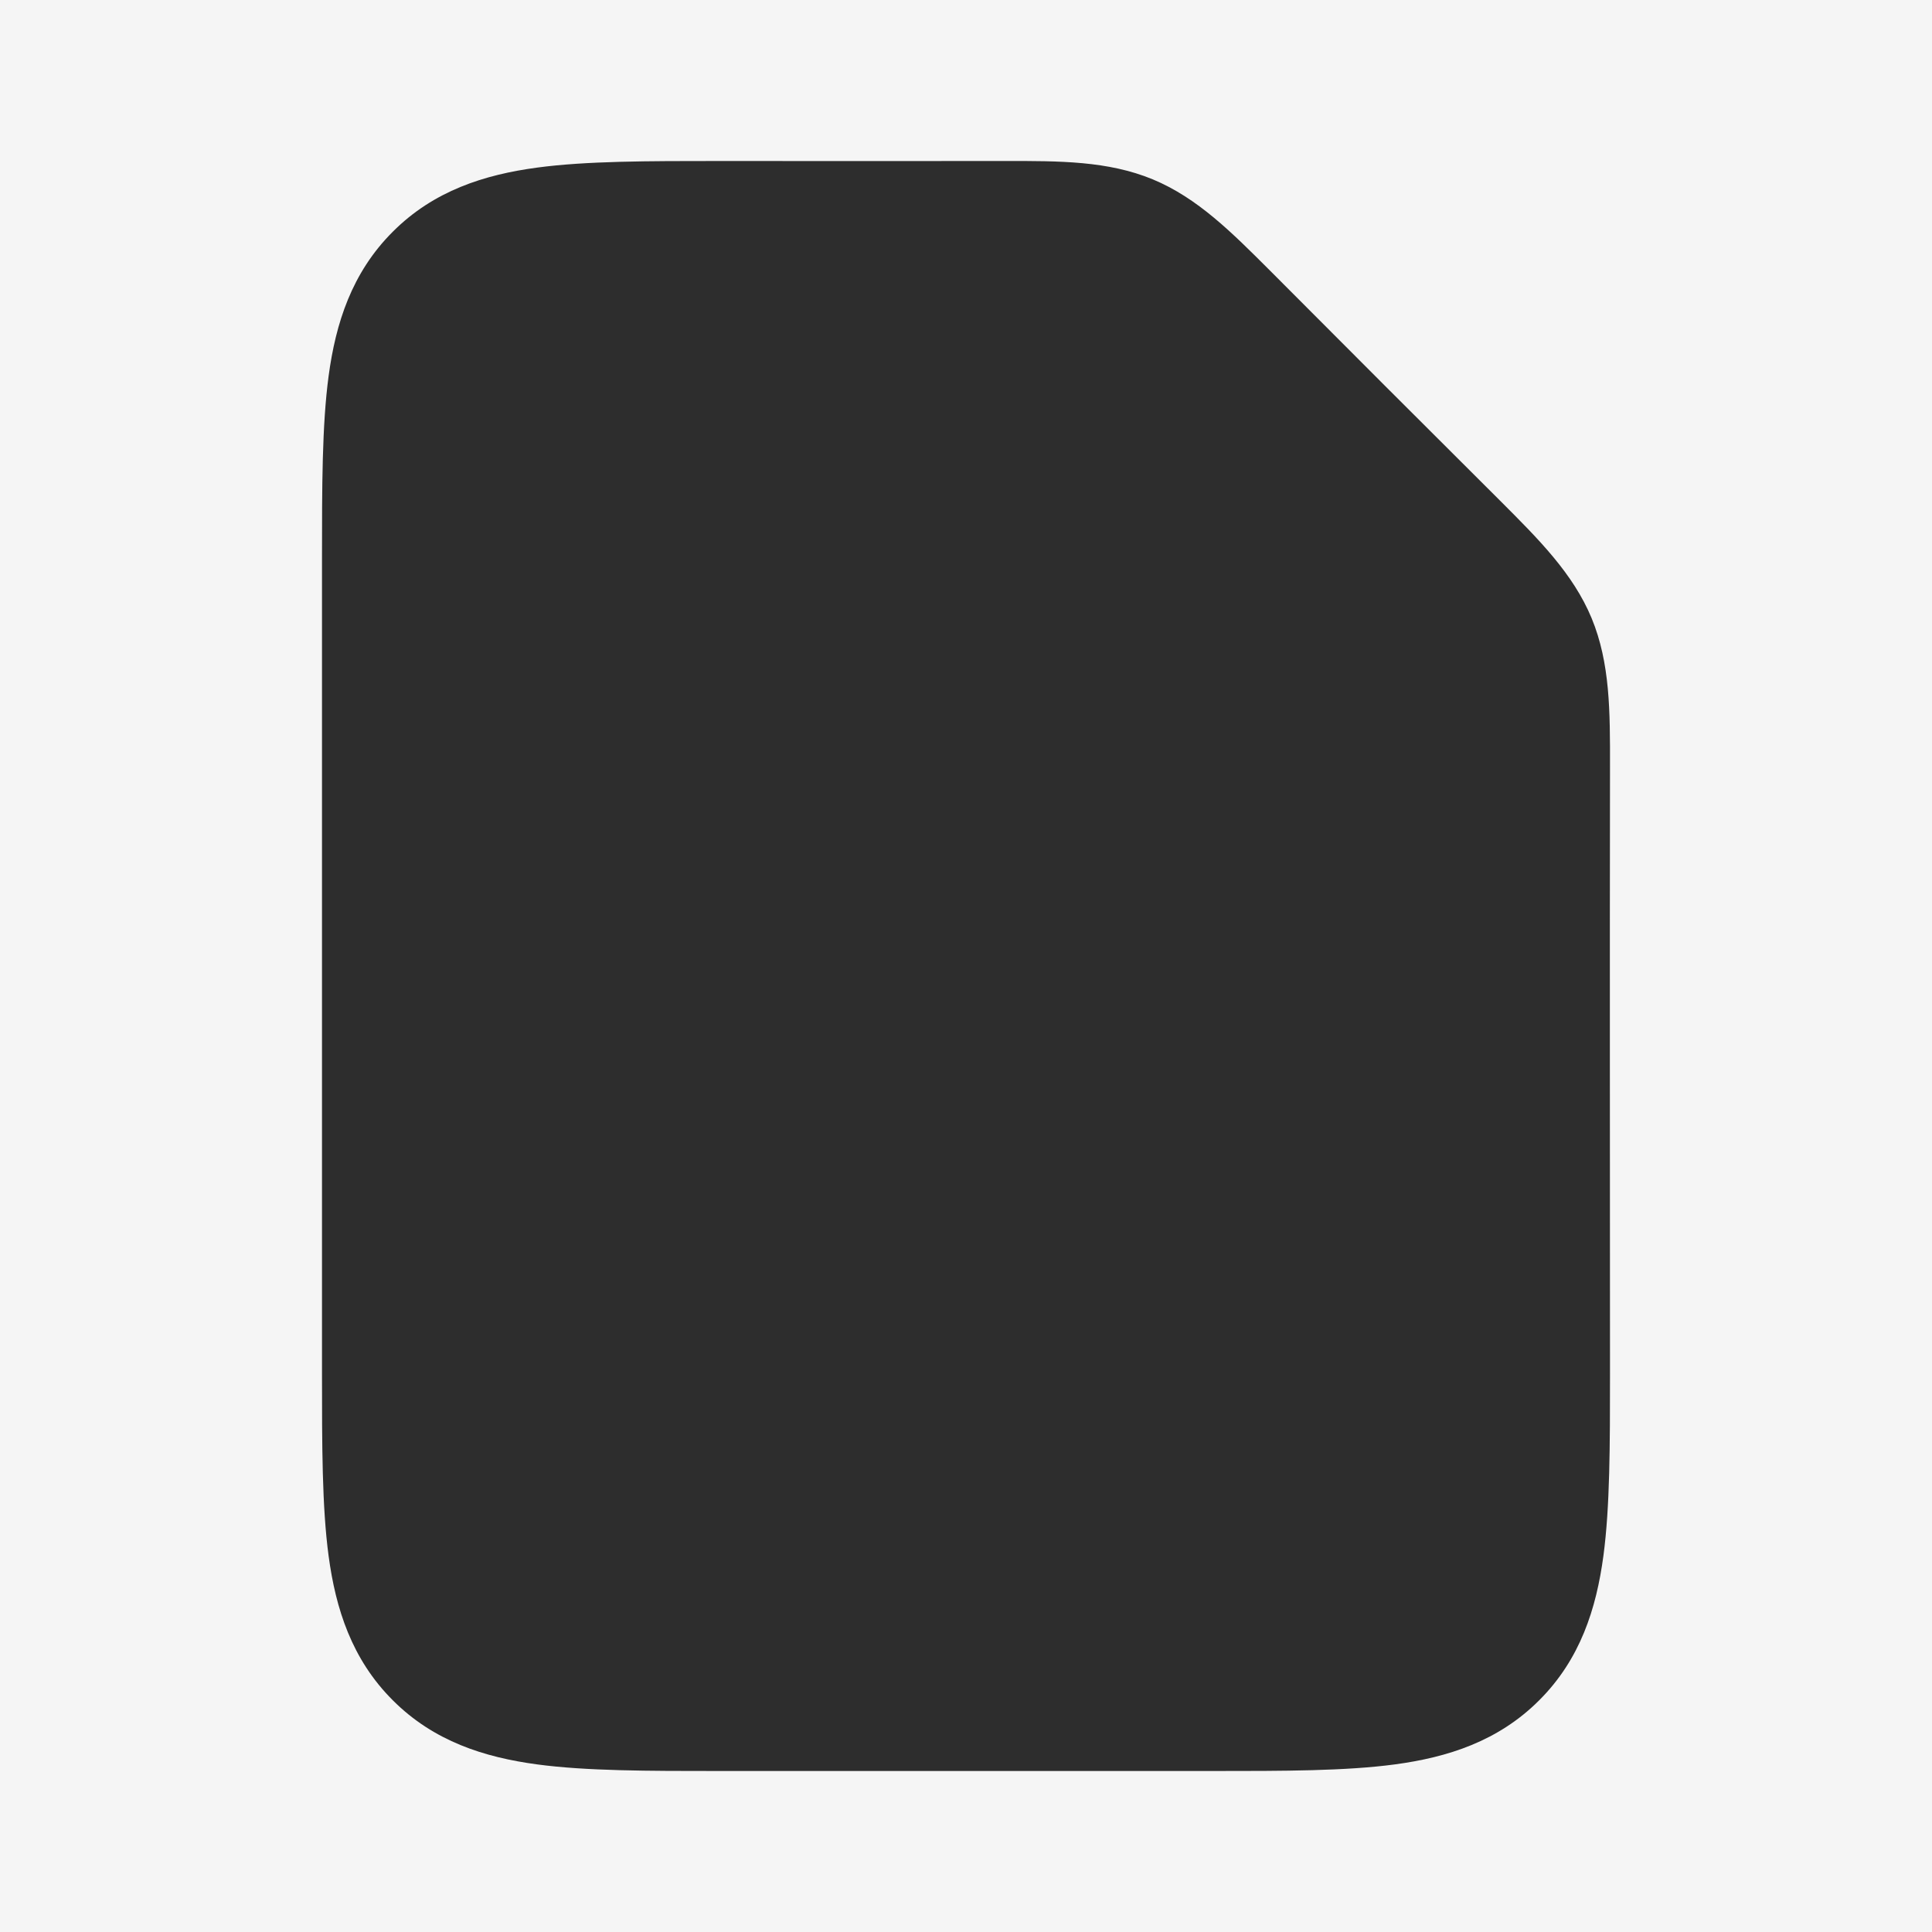
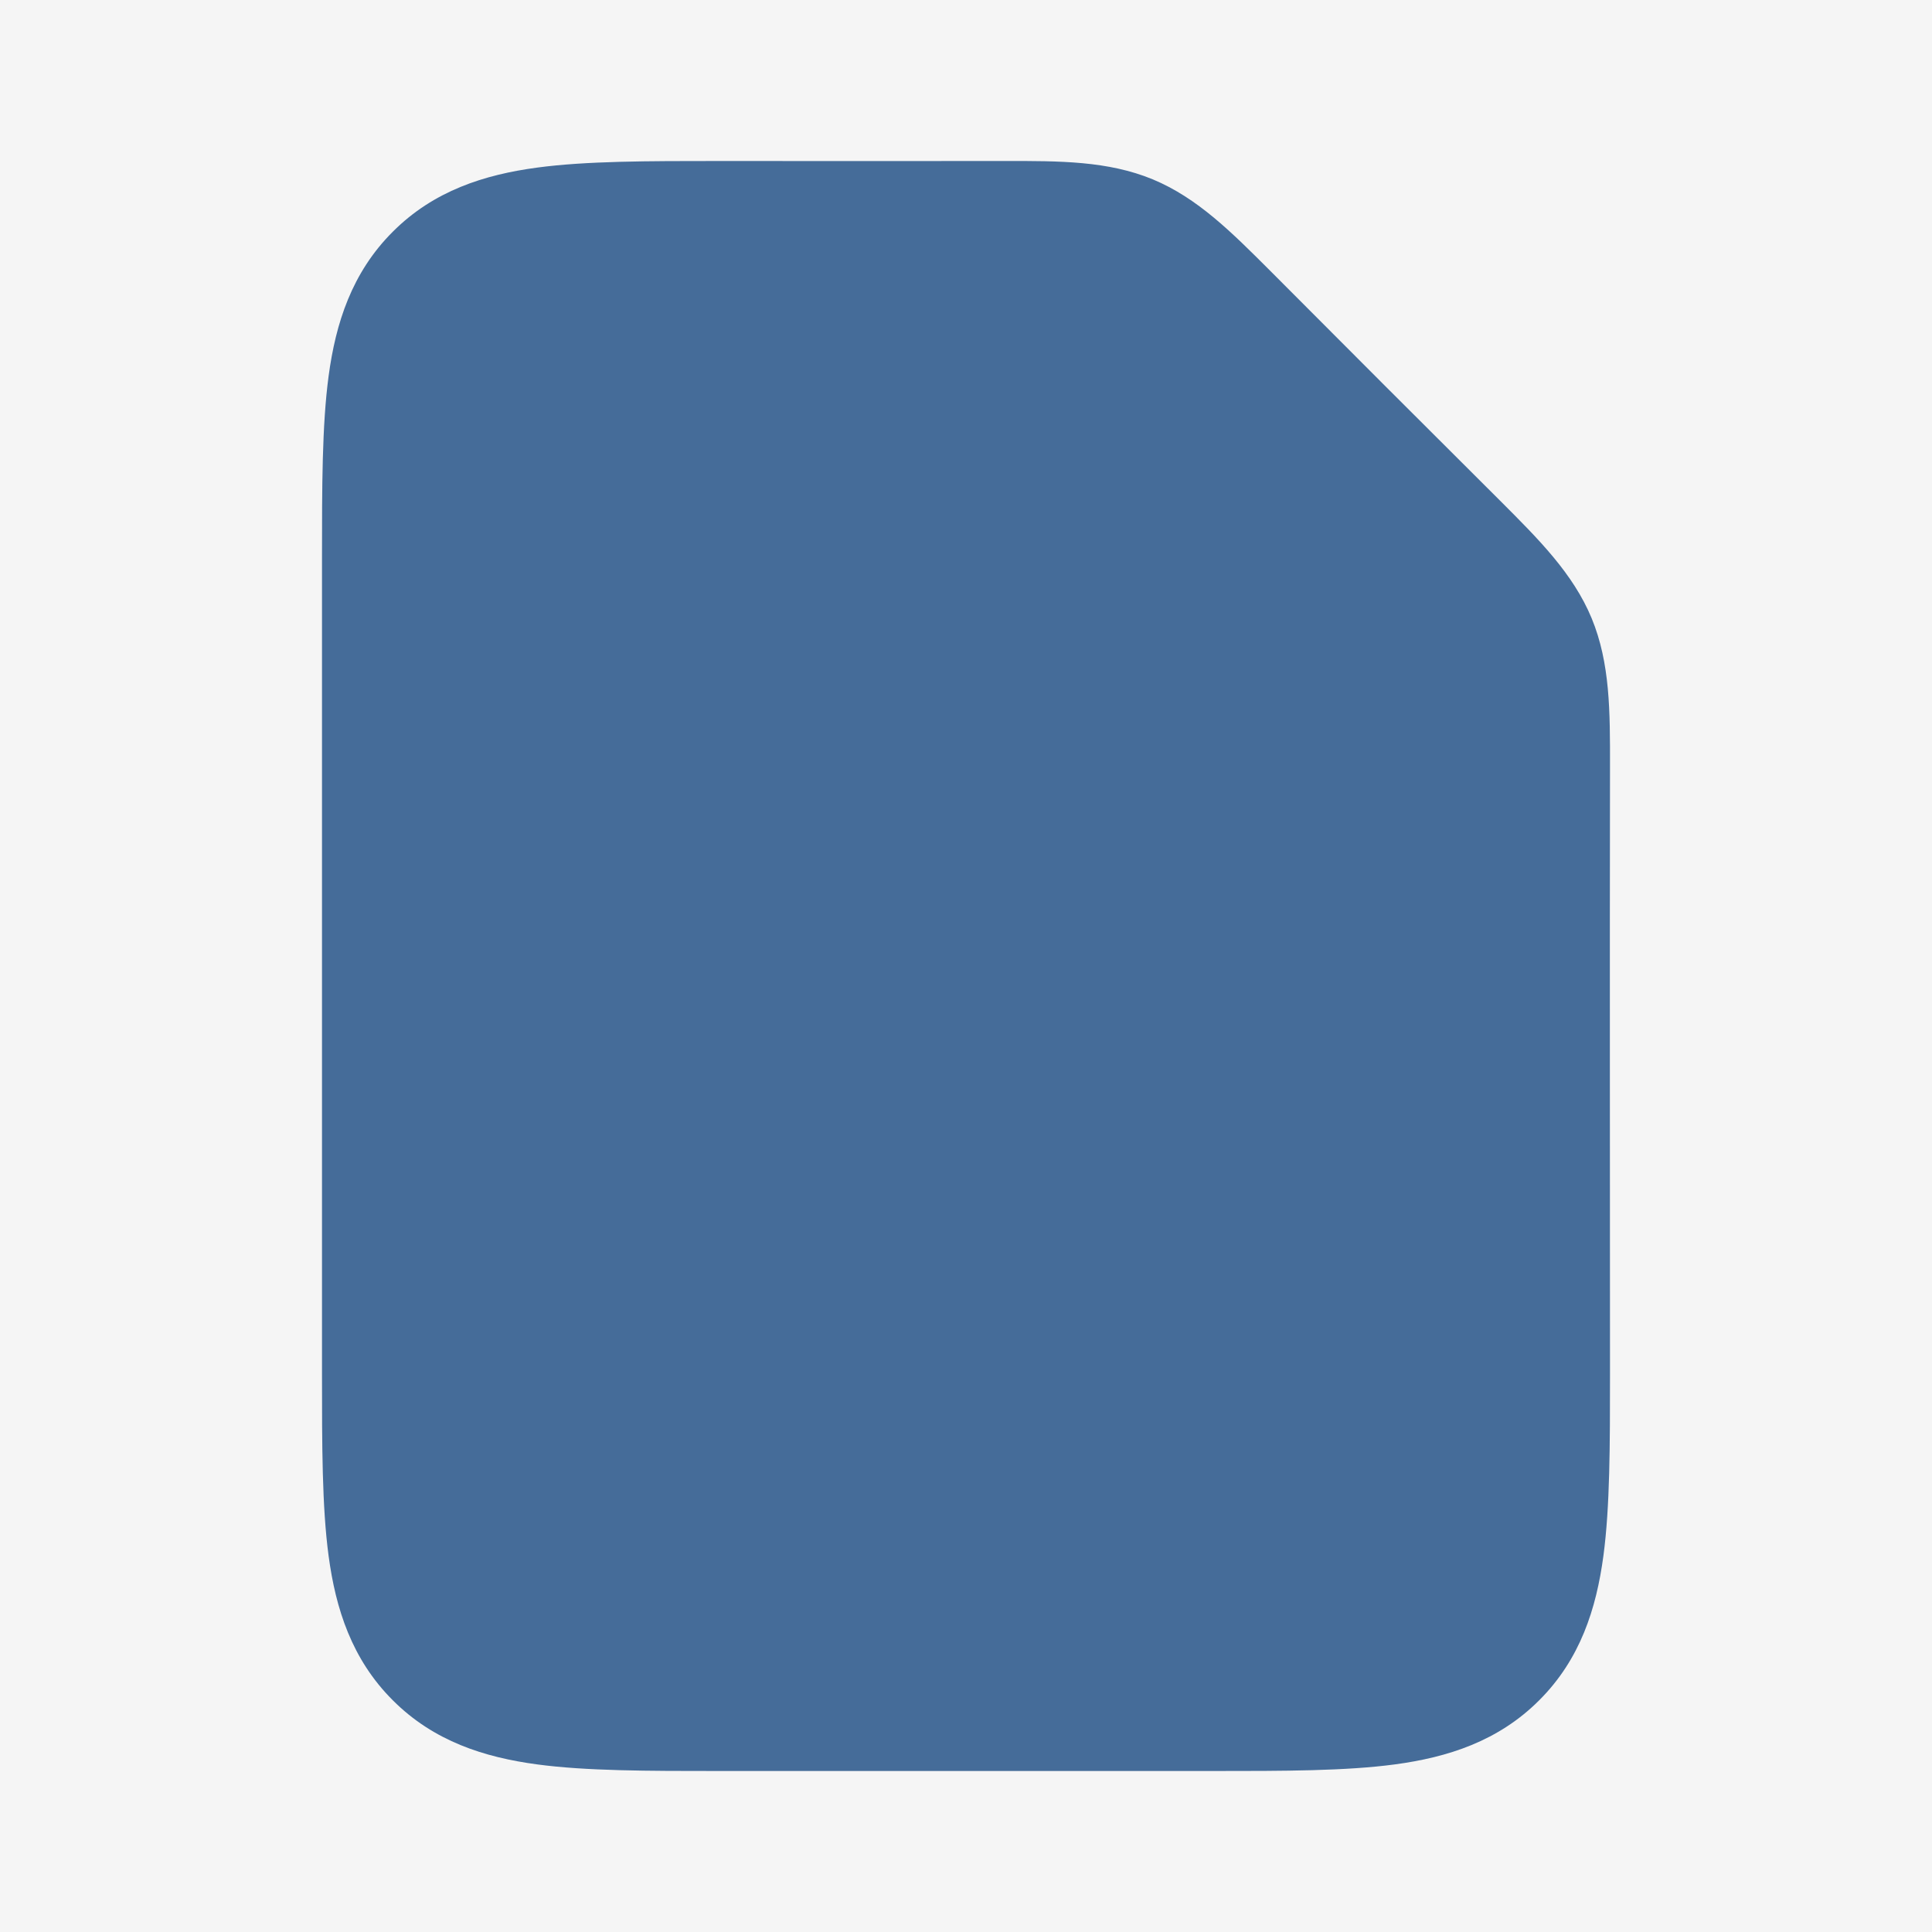
<svg xmlns="http://www.w3.org/2000/svg" width="800px" height="800px" viewBox="0 0 24 24" fill="none">
  <rect width="24" height="24" fill="#f5f5f5" />
-   <path fill-rule="evenodd" clip-rule="evenodd" d="M12.482 2C13.161 1.999 13.763 1.998 14.32 2.228C14.876 2.459 15.301 2.886 15.781 3.366C16.73 4.319 17.681 5.27 18.634 6.219C19.114 6.699 19.541 7.124 19.772 7.68C20.002 8.237 20.001 8.839 20 9.518C19.996 12.034 20 14.55 20 17.066C20 17.952 20 18.716 19.918 19.328C19.83 19.983 19.631 20.612 19.121 21.121C18.612 21.631 17.983 21.83 17.328 21.918C16.716 22 15.952 22 15.066 22H8.934C8.048 22 7.284 22 6.672 21.918C6.017 21.83 5.388 21.631 4.879 21.121C4.369 20.612 4.17 19.983 4.082 19.328C4 18.716 4 17.952 4 17.066L4 7C4 6.978 4 6.956 4 6.934C4 6.048 4 5.284 4.082 4.672C4.17 4.017 4.369 3.388 4.879 2.879C5.388 2.369 6.017 2.17 6.672 2.082C7.284 2 8.048 2 8.934 2C10.117 2 11.299 2.002 12.482 2Z" fill="#2d2d2d" />
+   <path fill-rule="evenodd" clip-rule="evenodd" d="M12.482 2C13.161 1.999 13.763 1.998 14.32 2.228C14.876 2.459 15.301 2.886 15.781 3.366C16.73 4.319 17.681 5.27 18.634 6.219C19.114 6.699 19.541 7.124 19.772 7.68C20.002 8.237 20.001 8.839 20 9.518C19.996 12.034 20 14.55 20 17.066C20 17.952 20 18.716 19.918 19.328C19.83 19.983 19.631 20.612 19.121 21.121C18.612 21.631 17.983 21.83 17.328 21.918C16.716 22 15.952 22 15.066 22H8.934C8.048 22 7.284 22 6.672 21.918C6.017 21.83 5.388 21.631 4.879 21.121C4.369 20.612 4.17 19.983 4.082 19.328C4 18.716 4 17.952 4 17.066L4 7C4 6.978 4 6.956 4 6.934C4 6.048 4 5.284 4.082 4.672C4.17 4.017 4.369 3.388 4.879 2.879C5.388 2.369 6.017 2.17 6.672 2.082C7.284 2 8.048 2 8.934 2C10.117 2 11.299 2.002 12.482 2Z" fill="#456c99" />
</svg>
